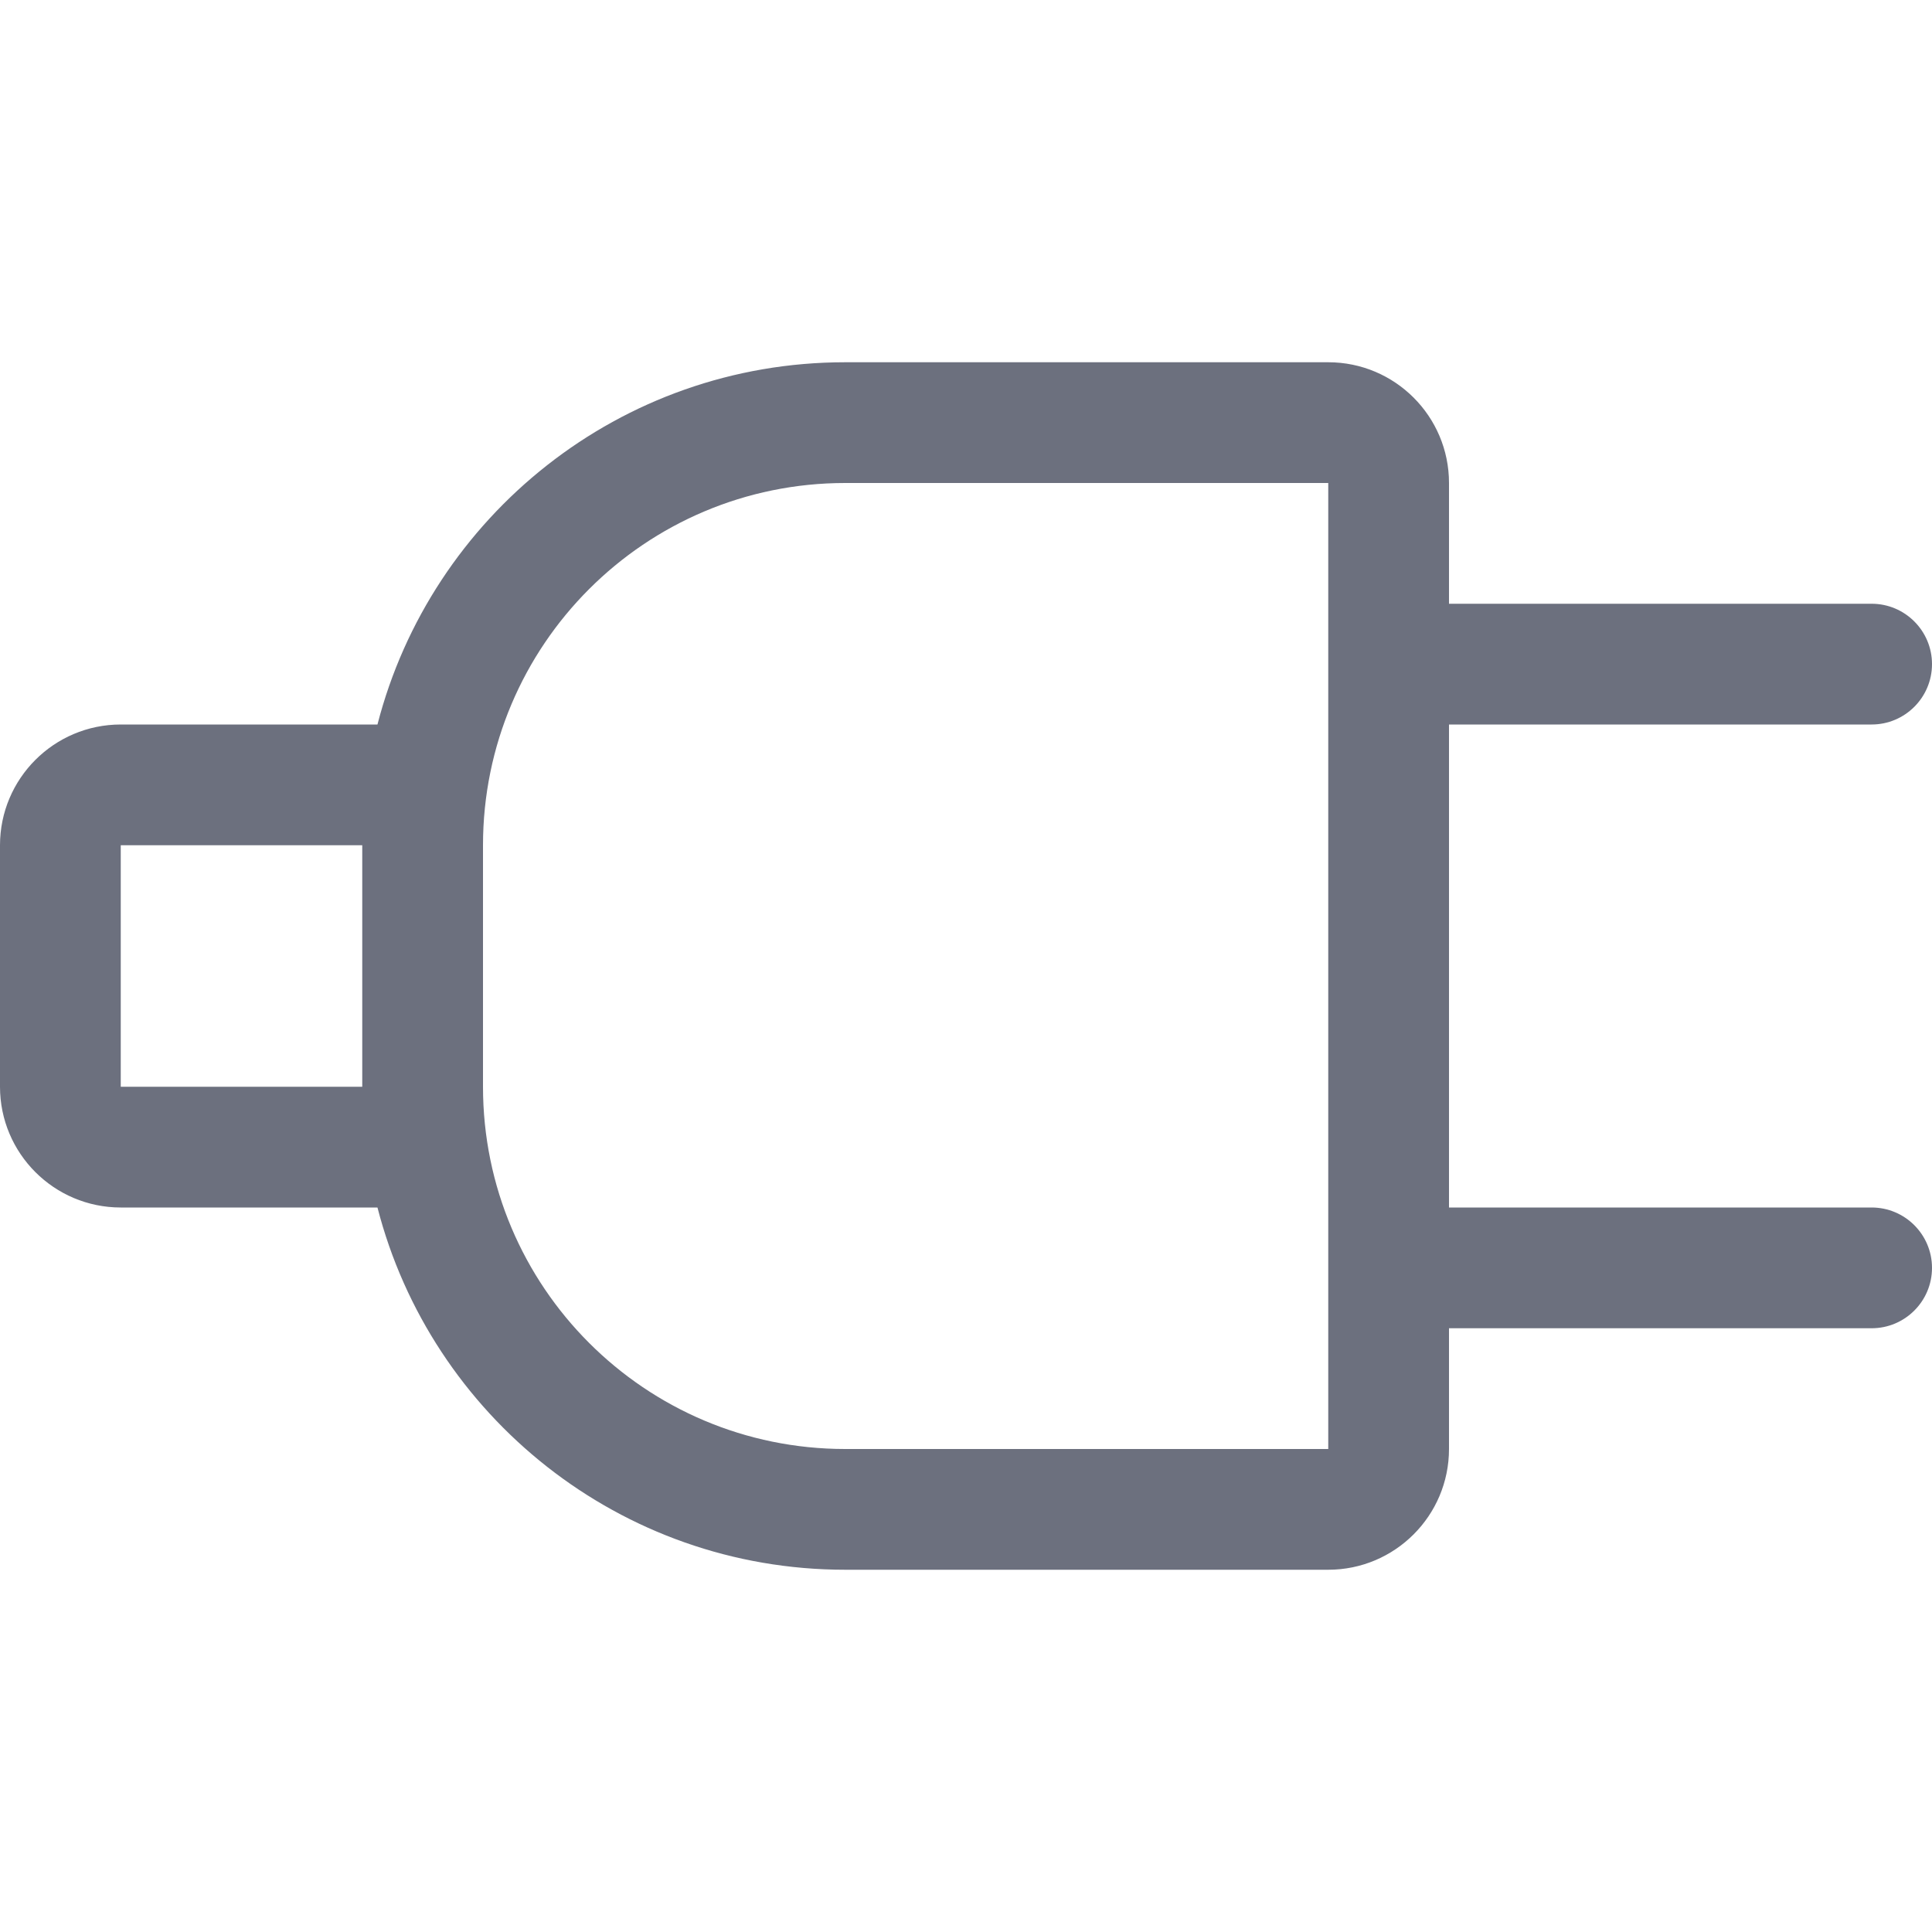
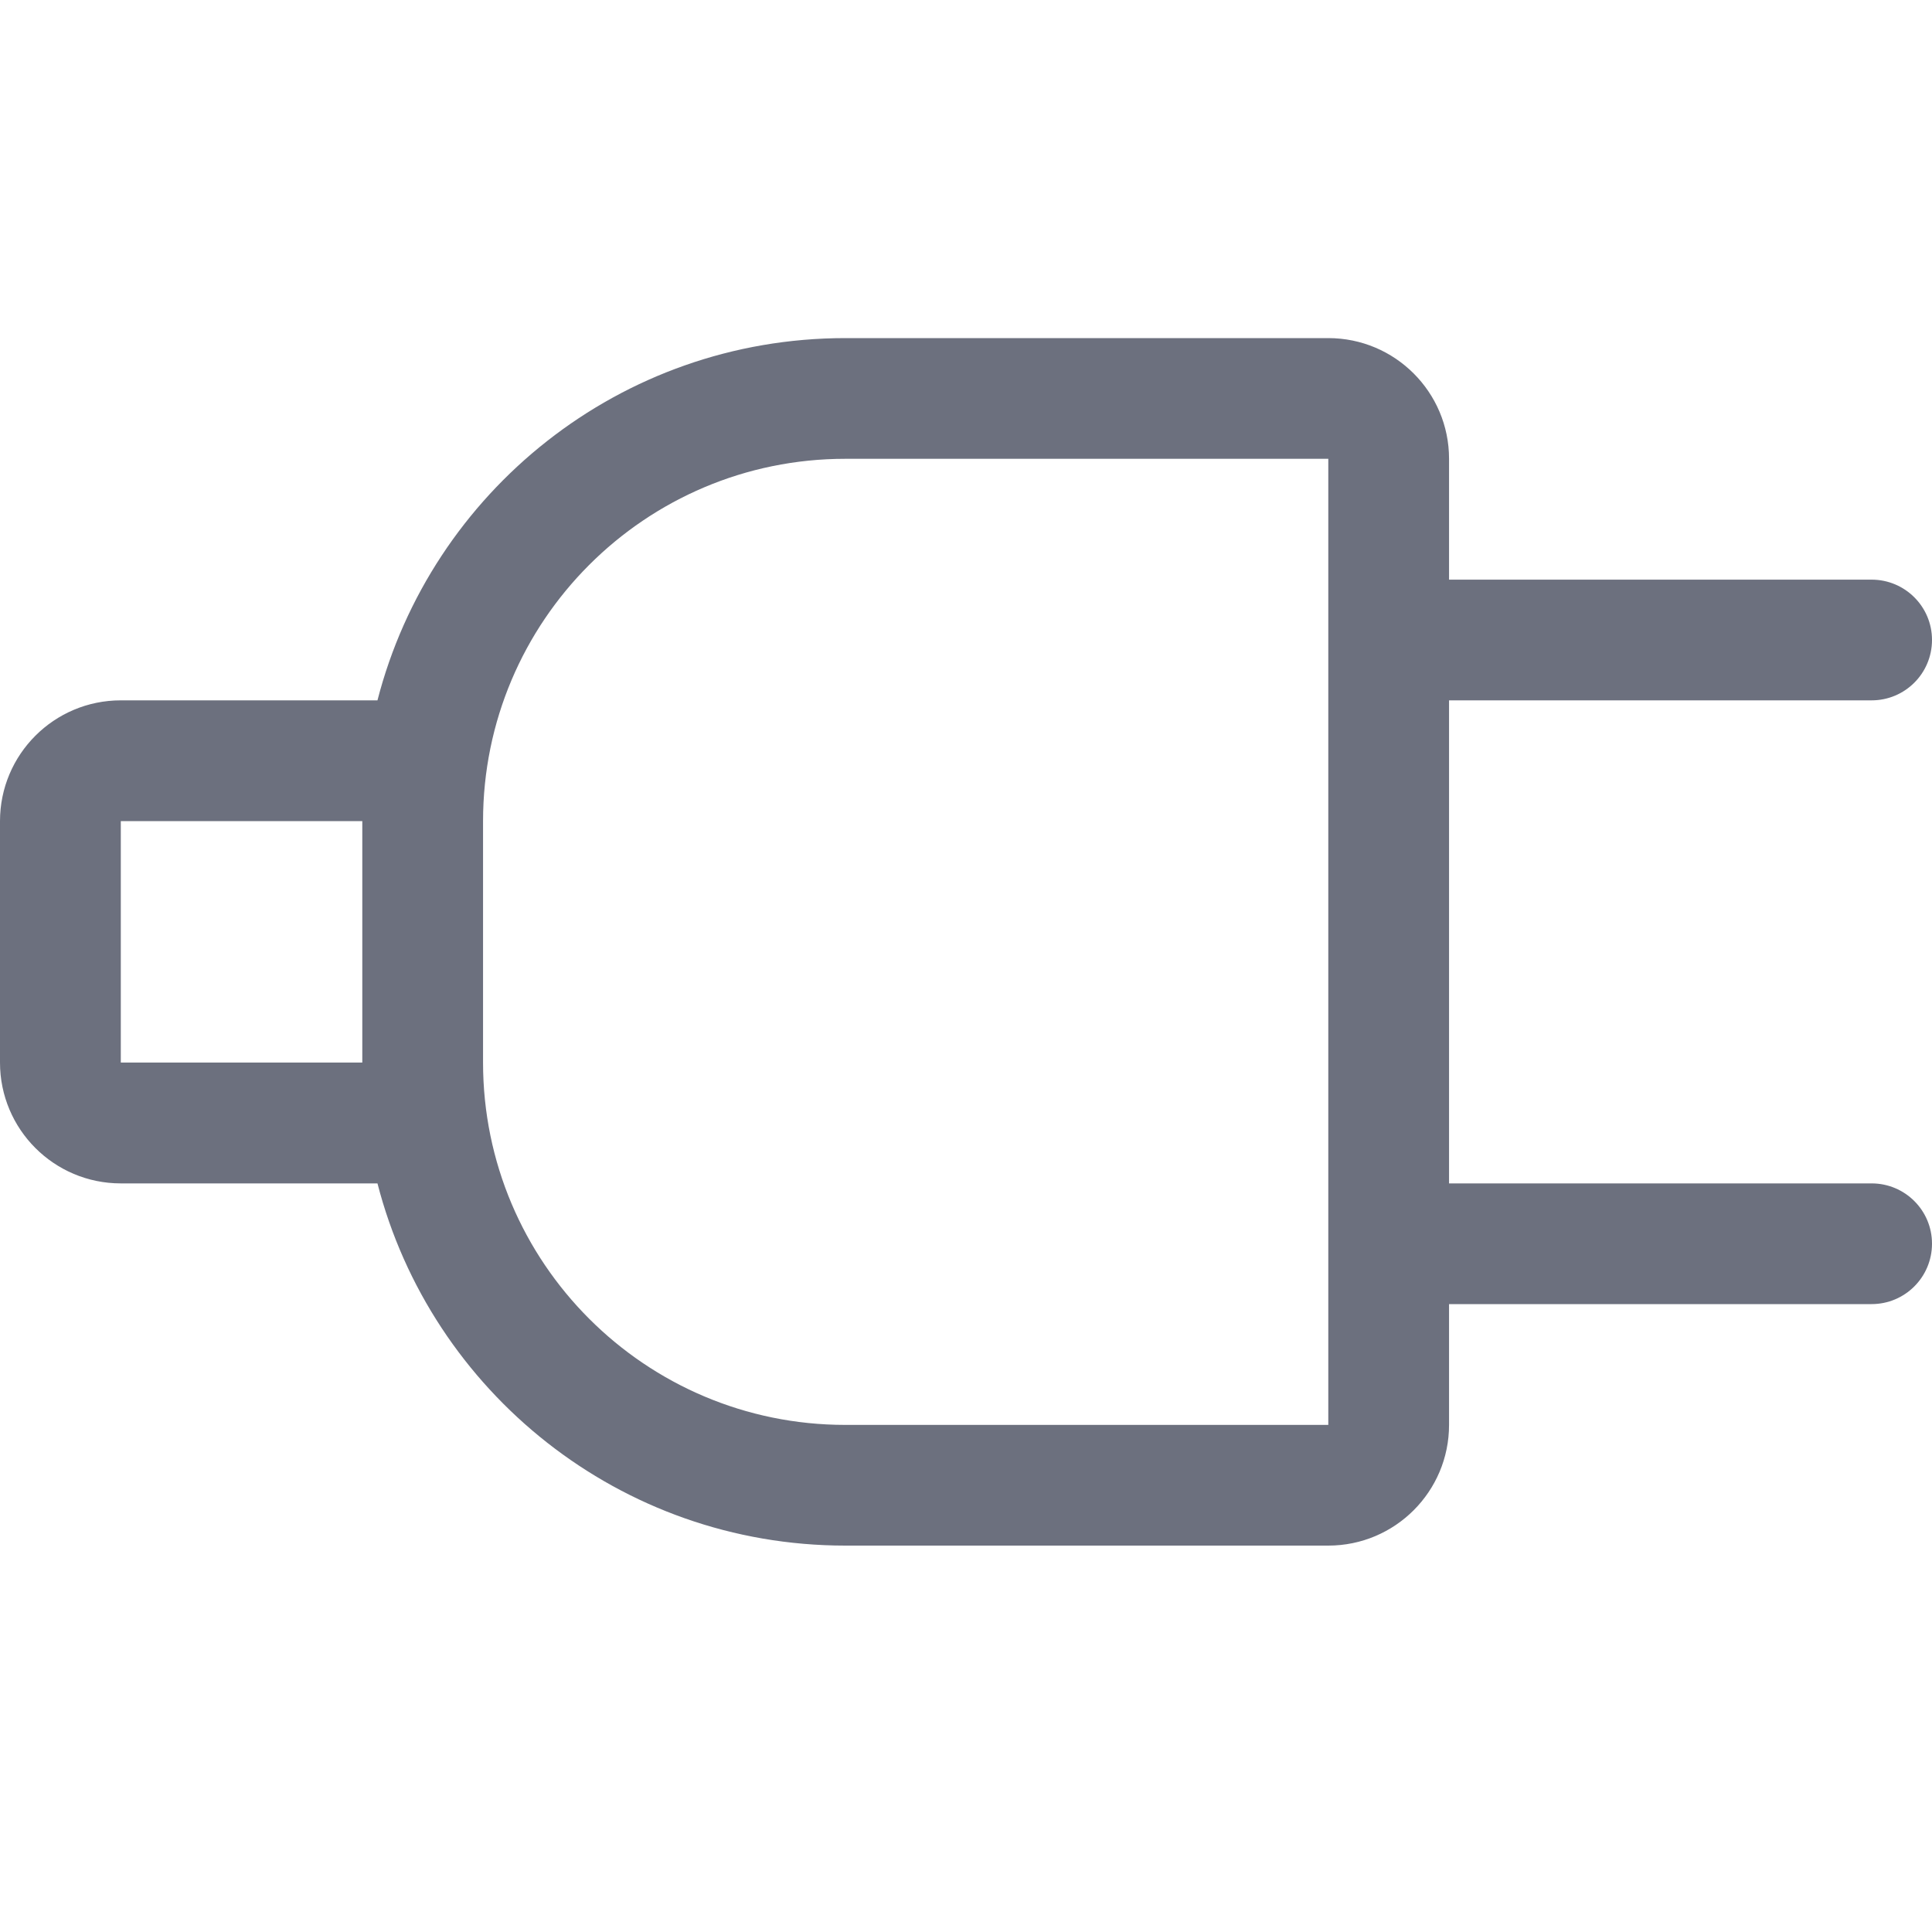
- <svg xmlns="http://www.w3.org/2000/svg" width="16" height="16" viewBox="0 0 16 16" fill="none" version="1.1" id="svg4">
-   <defs id="defs8" />
-   <path fill-rule="evenodd" clip-rule="evenodd" d="M11 4H7C5.343 4 4 5.343 4 7V9C4 10.657 5.343 12 7 12H11V11V10V6V5V4ZM12 5V4C12 3.448 11.552 3 11 3H7C5.136 3 3.57 4.275 3.126 6H1C0.448 6 0 6.448 0 7V9C0 9.552 0.448 10 1 10H3.126C3.57 11.725 5.136 13 7 13H11C11.552 13 12 12.552 12 12V11H15.5C15.776 11 16 10.776 16 10.5C16 10.224 15.776 10 15.5 10H12V6H15.5C15.776 6 16 5.776 16 5.5C16 5.224 15.776 5 15.5 5H12ZM3 7V9H1V7L3 7Z" fill="#6C707E" id="path2" />
+ <svg xmlns="http://www.w3.org/2000/svg" width="40px" height="40px" viewBox="0 0 40 40" fill="none" version="1.1" id="svg4">
+   <path fill-rule="evenodd" clip-rule="evenodd" d="M 27.501 9.499 L 17.502 9.499 C 13.359 9.499 10.001 12.858 10.001 17.001 L 10.001 21.999 C 10.001 26.141 13.359 29.501 17.502 29.501 L 27.501 29.501 L 27.501 27 L 27.501 24.501 L 27.501 14.5 L 27.501 12.001 L 27.501 9.499 Z M 30.001 12.001 L 30.001 9.499 C 30.001 8.12 28.882 7 27.501 7 L 17.502 7 C 12.839 7 8.925 10.186 7.815 14.5 L 2.501 14.5 C 1.119 14.5 0 15.62 0 17.001 L 0 21.999 C 0 23.381 1.119 24.501 2.501 24.501 L 7.815 24.501 C 8.925 28.812 12.839 32 17.502 32 L 27.501 32 C 28.882 32 30.001 30.88 30.001 29.501 L 30.001 27 L 38.75 27 C 39.44 27 40 26.441 40 25.749 C 40 25.059 39.44 24.501 38.75 24.501 L 30.001 24.501 L 30.001 14.5 L 38.75 14.5 C 39.44 14.5 40 13.942 40 13.249 C 40 12.559 39.44 12.001 38.75 12.001 L 30.001 12.001 Z M 7.501 17.001 L 7.501 21.999 L 2.501 21.999 L 2.501 17.001 L 7.501 17.001 Z" fill="#6C707E" id="path2" style="stroke: rgba(108, 112, 126, 0); transform-origin: 40px 32px;" />
</svg>
